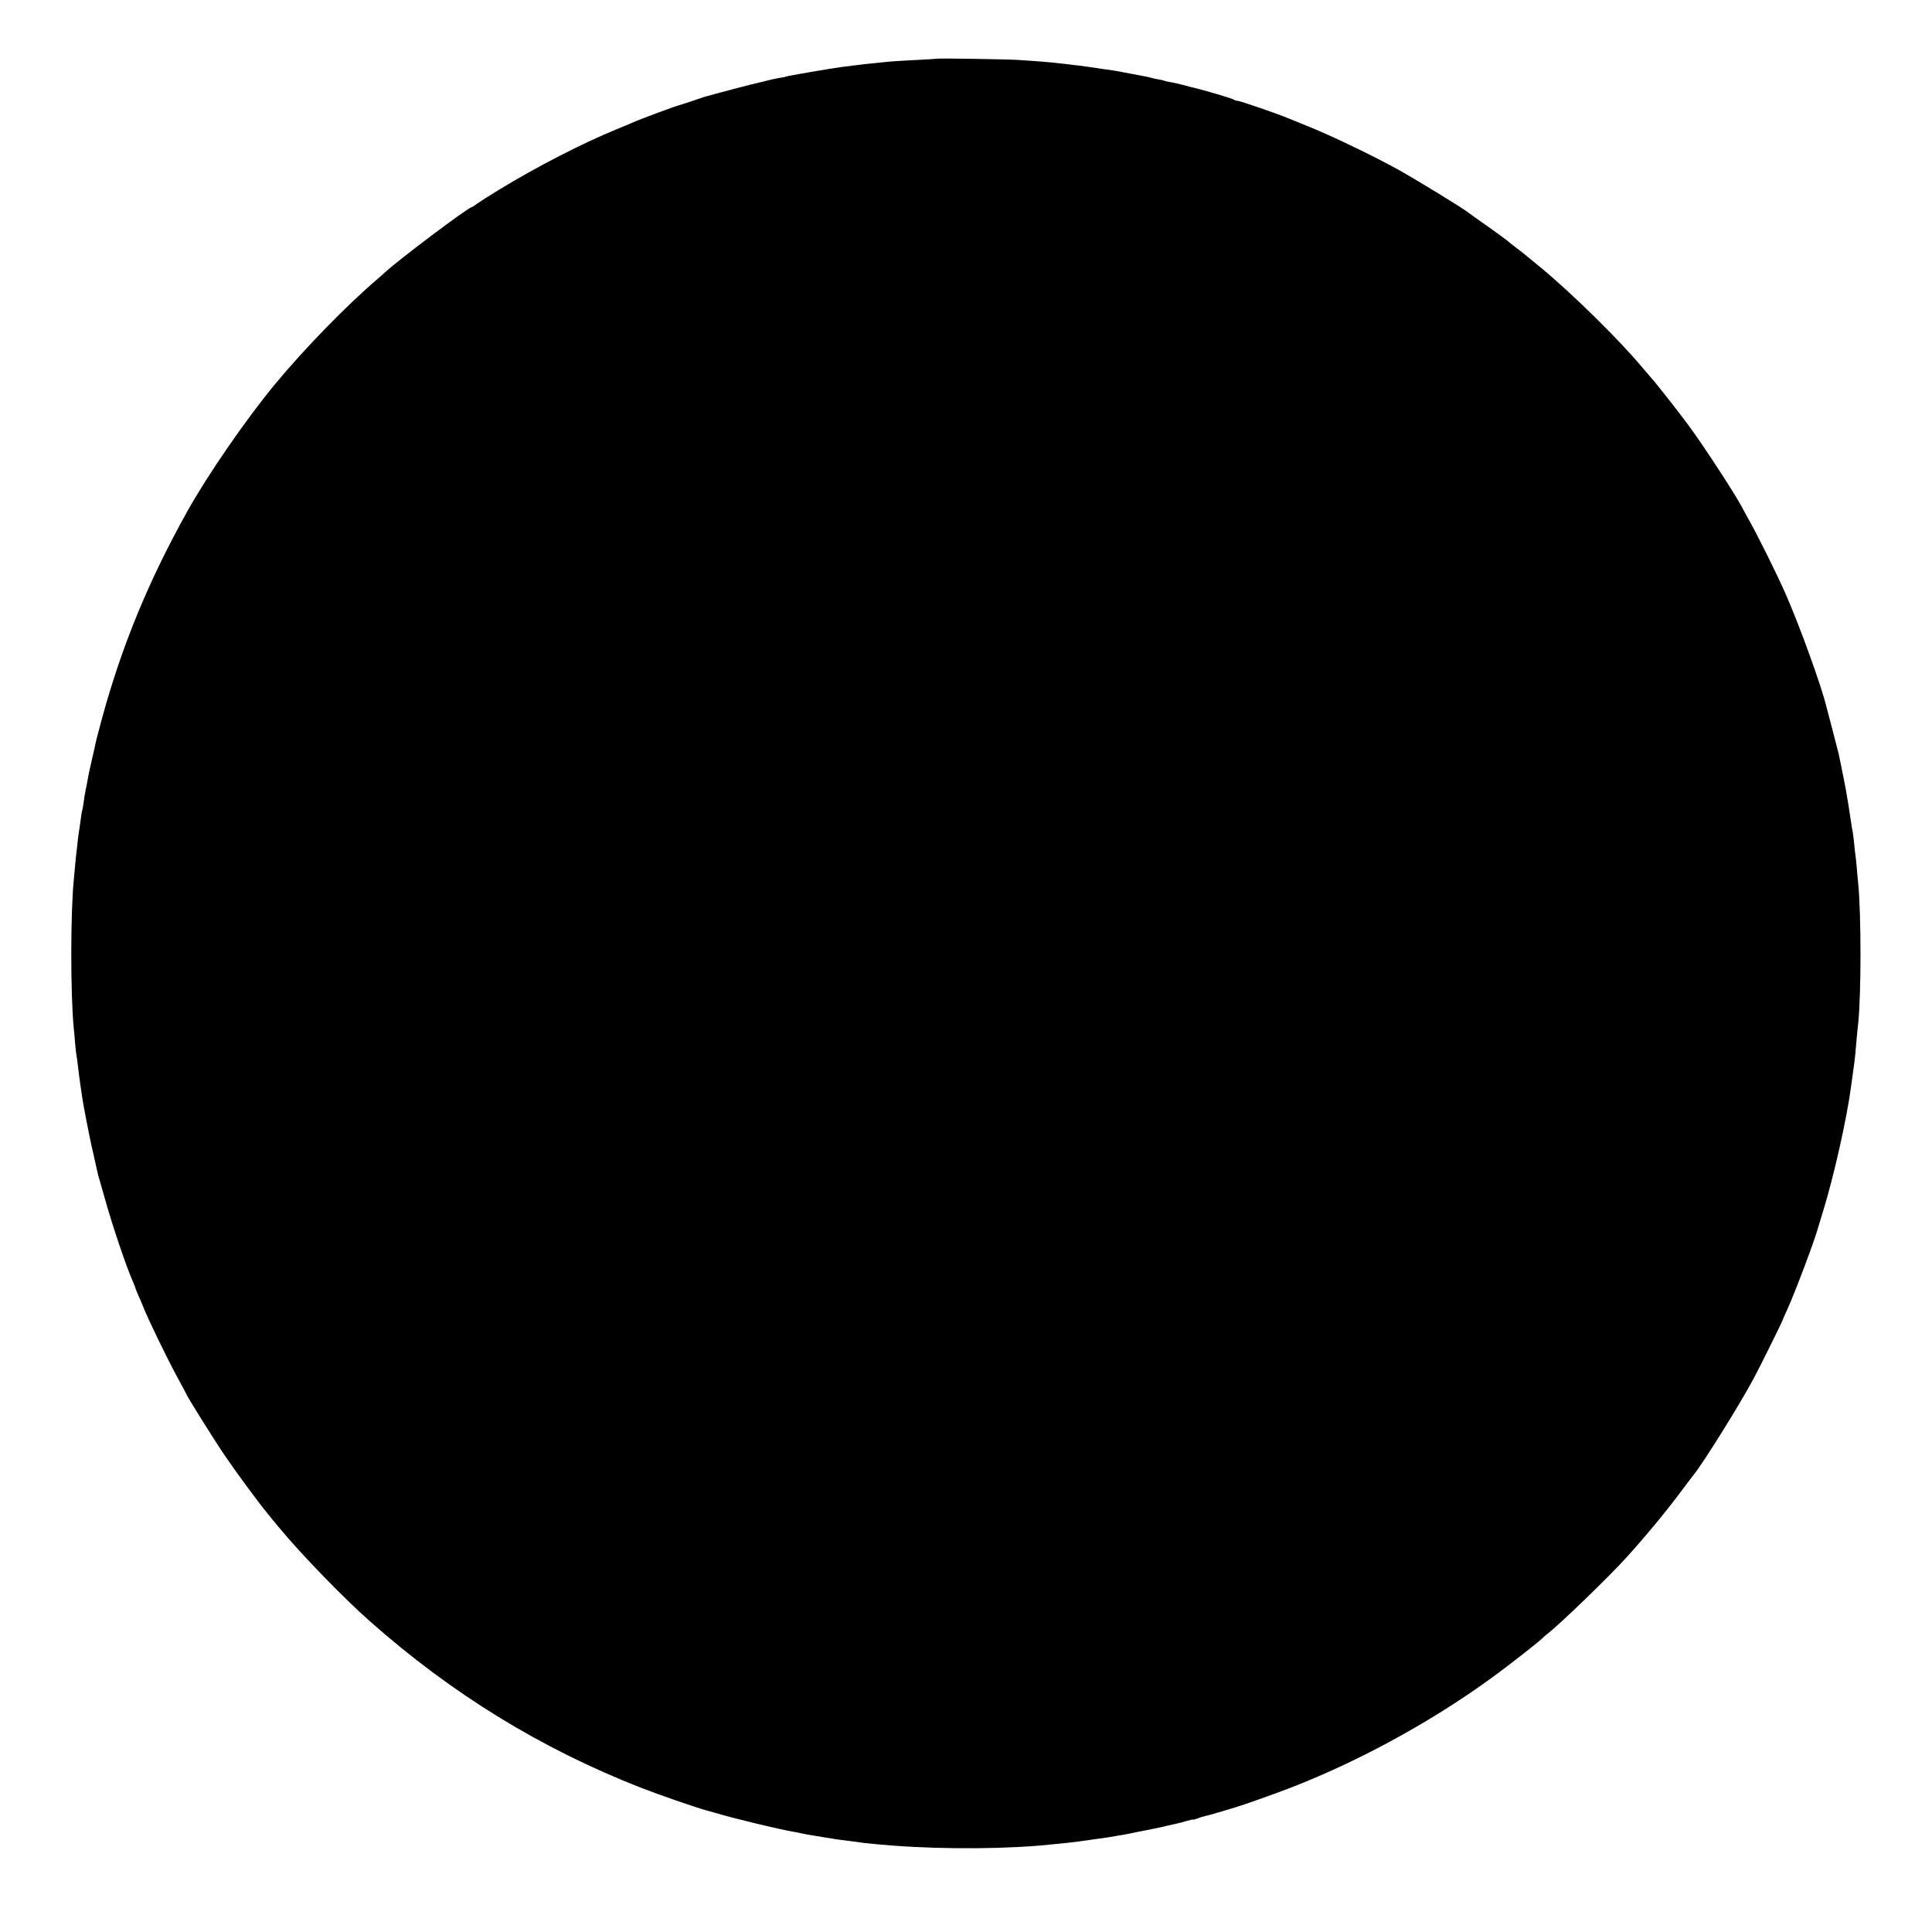
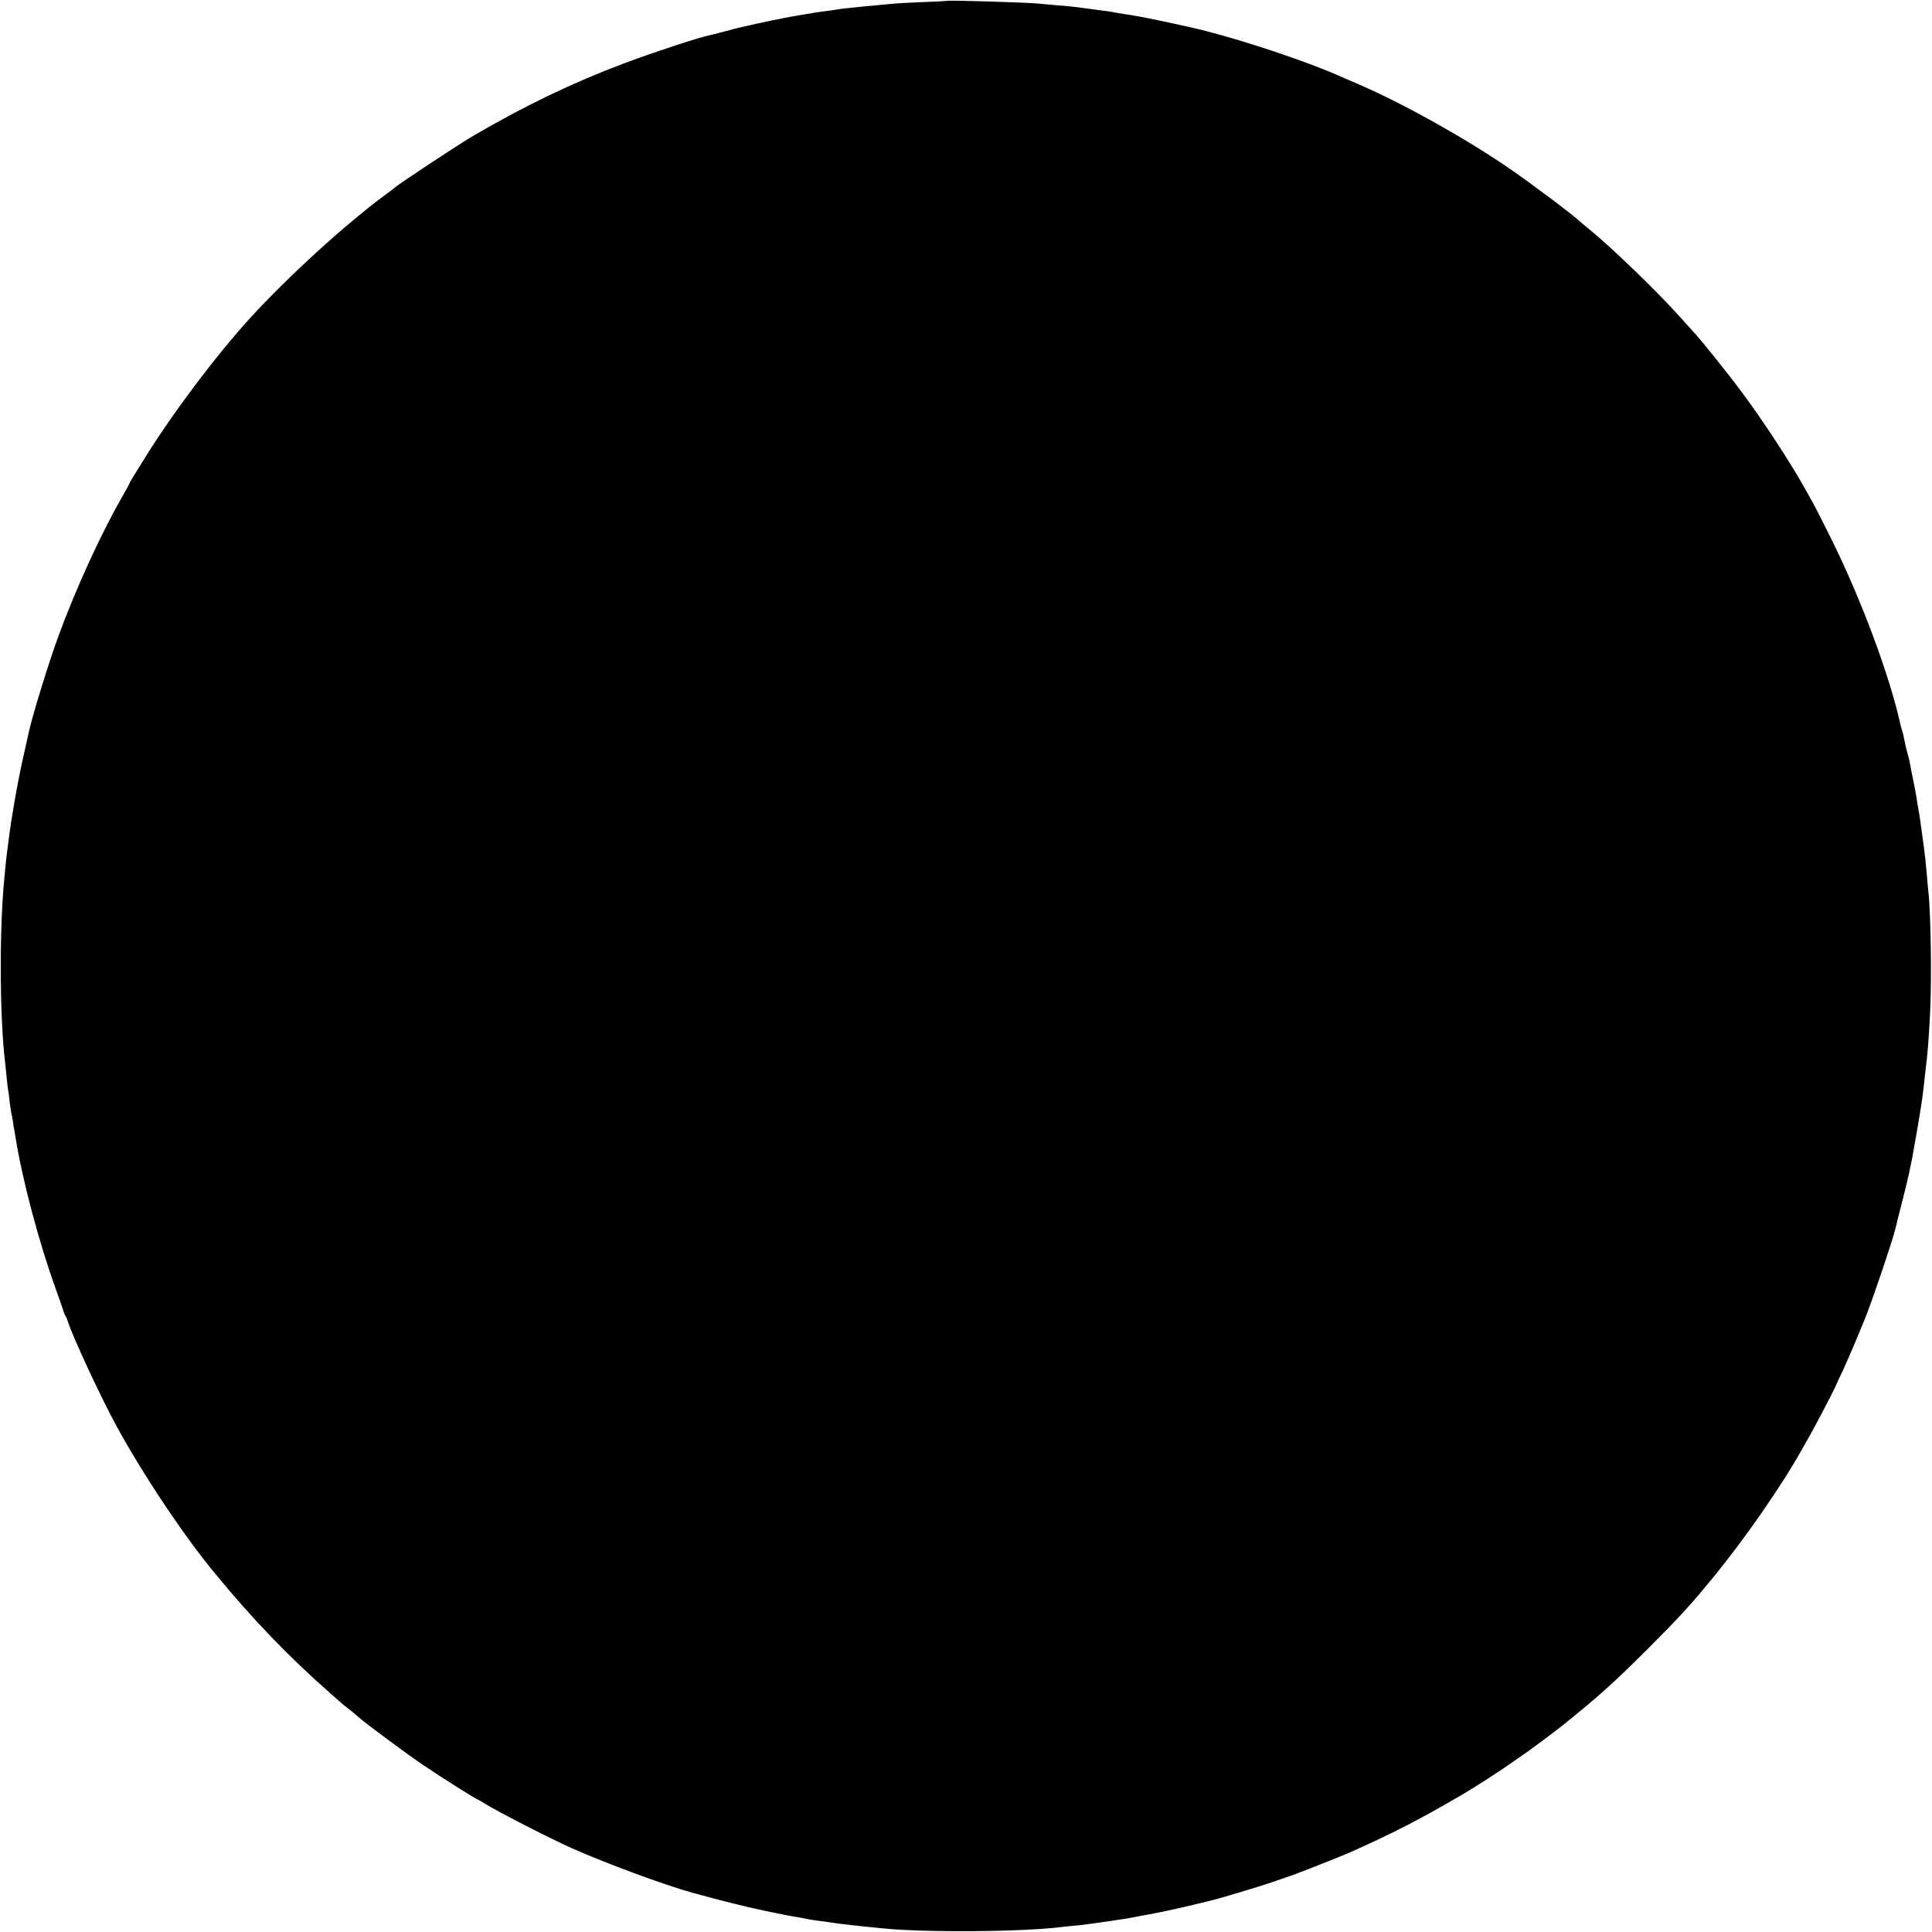
- <svg xmlns="http://www.w3.org/2000/svg" version="1.0" width="1399pt" height="1399pt" viewBox="0 0 1399 1399" preserveAspectRatio="xMidYMid meet">
-   <g transform="translate(0,1399) scale(0.1,-0.1)" fill="#000000" stroke="none">
-     <path d="M6788 13565 c-2 -1 -68 -5 -148 -9 -80 -4 -163 -9 -185 -11 -22 -2 -67 -6 -100 -10 -55 -5 -103 -10 -180 -20 -16 -2 -52 -7 -80 -10 -64 -8 -398 -65 -405 -70 -3 -2 -23 -6 -45 -9 -22 -4 -58 -11 -80 -17 -22 -6 -49 -13 -60 -15 -29 -5 -296 -75 -380 -99 -5 -1 -14 -4 -20 -5 -5 -2 -41 -14 -80 -27 -38 -13 -77 -26 -85 -28 -37 -8 -313 -111 -365 -135 -11 -5 -60 -26 -110 -46 -245 -100 -576 -270 -850 -437 -71 -43 -144 -90 -162 -103 -17 -13 -34 -24 -37 -24 -24 0 -535 -385 -628 -472 -7 -7 -31 -28 -53 -47 -221 -188 -533 -508 -746 -766 -209 -253 -485 -653 -634 -920 -279 -501 -471 -967 -615 -1492 -39 -146 -45 -167 -56 -223 -3 -13 -14 -62 -25 -109 -11 -47 -22 -101 -25 -120 -3 -20 -10 -55 -15 -78 -5 -23 -11 -63 -14 -89 -4 -26 -8 -50 -10 -53 -2 -3 -6 -30 -10 -60 -4 -30 -8 -62 -10 -71 -2 -9 -6 -41 -10 -71 -3 -30 -8 -70 -10 -89 -3 -19 -7 -66 -11 -105 -3 -38 -8 -83 -9 -100 -25 -241 -25 -832 -1 -1080 2 -16 7 -66 10 -110 4 -44 9 -87 11 -95 2 -8 6 -42 10 -75 6 -58 29 -218 40 -280 26 -141 58 -299 70 -345 1 -5 18 -78 20 -90 7 -35 18 -81 26 -105 5 -16 23 -79 40 -140 54 -194 157 -497 200 -592 10 -24 19 -45 19 -48 0 -4 9 -25 19 -49 11 -23 29 -67 41 -96 34 -86 169 -364 242 -499 38 -69 68 -126 68 -127 0 -9 209 -344 278 -444 82 -121 250 -349 309 -419 15 -19 54 -67 86 -105 159 -192 469 -512 659 -679 592 -524 1237 -919 1953 -1200 139 -54 398 -144 485 -168 25 -7 50 -14 55 -15 119 -37 471 -122 575 -139 19 -3 42 -8 50 -10 8 -2 29 -6 45 -9 17 -3 71 -12 120 -20 84 -14 109 -18 210 -30 22 -3 58 -8 80 -11 39 -5 118 -12 220 -20 374 -28 841 -24 1148 10 26 3 71 7 100 10 56 6 117 14 157 20 14 2 45 7 70 10 59 8 99 14 130 20 14 3 41 7 60 10 19 4 53 10 75 15 22 5 54 11 70 14 38 7 113 23 145 30 14 4 45 11 70 16 25 5 66 16 93 24 26 8 47 12 47 10 0 -2 12 1 28 7 15 6 35 13 45 15 42 10 58 14 157 44 119 35 165 51 370 125 532 193 1109 503 1580 849 103 75 329 252 345 270 6 6 23 22 39 34 92 71 448 415 576 557 136 150 289 335 404 490 37 50 74 98 82 108 70 87 330 504 431 692 44 81 213 422 213 430 0 2 15 36 34 77 53 116 199 503 221 588 2 8 18 60 35 115 80 258 175 683 205 915 3 25 10 74 15 110 6 36 12 90 15 120 3 30 7 82 10 115 3 33 7 77 10 98 23 213 23 802 0 1027 -3 25 -7 74 -10 110 -3 36 -7 74 -9 85 -2 12 -7 52 -10 90 -4 39 -9 77 -11 85 -2 8 -7 35 -10 60 -6 46 -34 218 -41 255 -2 11 -6 31 -9 45 -6 33 -34 169 -40 198 -3 12 -23 91 -45 175 -22 83 -42 161 -45 171 -34 144 -193 583 -293 811 -61 140 -217 454 -276 555 -14 25 -29 52 -33 60 -33 73 -282 456 -396 610 -72 98 -241 313 -267 340 -8 9 -35 40 -60 70 -168 203 -512 541 -740 730 -41 34 -84 69 -95 78 -11 10 -49 40 -85 67 -36 28 -67 53 -70 56 -3 3 -63 47 -135 98 -71 50 -139 98 -150 107 -43 33 -357 225 -490 300 -174 97 -478 244 -650 314 -71 29 -143 58 -160 65 -68 29 -347 125 -363 125 -10 0 -22 4 -28 9 -7 7 -228 72 -290 86 -11 2 -46 11 -78 20 -33 9 -76 18 -95 21 -20 3 -39 8 -42 10 -3 2 -21 6 -40 9 -19 3 -42 8 -51 11 -19 6 -29 8 -148 30 -47 9 -92 17 -100 19 -8 2 -51 8 -95 14 -44 7 -96 14 -115 17 -44 6 -80 11 -150 19 -30 3 -71 8 -90 10 -42 5 -154 14 -265 21 -79 5 -582 13 -587 9z" />
+ <svg xmlns="http://www.w3.org/2000/svg" version="1.0" width="1297pt" height="1297pt" viewBox="0 0 1297 1297" preserveAspectRatio="xMidYMid meet">
+   <g transform="translate(0,1297) scale(0.1,-0.1)" fill="#000000" stroke="none">
+     <path d="M6357 12964 c-1 -1 -74 -5 -162 -8 -88 -4 -178 -8 -200 -11 -22 -2 -69 -6 -105 -10 -128 -11 -250 -24 -280 -30 -14 -3 -45 -7 -70 -10 -48 -6 -48 -6 -190 -30 -79 -13 -261 -51 -345 -71 -11 -3 -31 -7 -45 -10 -14 -3 -34 -8 -45 -11 -11 -4 -24 -8 -30 -9 -5 -1 -30 -7 -55 -14 -25 -7 -53 -14 -63 -16 -70 -13 -388 -118 -582 -191 -342 -129 -663 -283 -1010 -486 -103 -61 -502 -324 -525 -347 -3 -3 -32 -25 -65 -49 -268 -198 -646 -543 -902 -822 -230 -252 -516 -631 -708 -939 -67 -107 -105 -170 -105 -173 0 -3 -25 -49 -56 -103 -143 -251 -309 -616 -422 -925 -65 -177 -171 -522 -197 -637 -2 -9 -18 -80 -35 -157 -28 -122 -56 -271 -74 -385 -3 -19 -8 -46 -10 -60 -4 -22 -19 -133 -31 -230 -5 -37 -15 -146 -21 -214 -29 -350 -24 -900 11 -1186 2 -19 7 -63 10 -98 4 -35 8 -73 10 -84 3 -11 7 -46 10 -77 4 -31 9 -64 11 -74 3 -10 7 -32 10 -50 2 -18 6 -43 9 -57 2 -14 7 -41 10 -60 46 -286 158 -706 270 -1015 20 -55 41 -116 47 -135 5 -19 14 -39 18 -45 4 -5 11 -21 15 -35 27 -92 224 -515 329 -707 179 -327 452 -736 661 -988 256 -311 497 -560 764 -795 41 -36 79 -70 85 -75 6 -6 29 -24 50 -40 22 -17 51 -41 65 -54 43 -39 318 -243 436 -323 120 -81 353 -228 361 -228 2 0 23 -12 47 -27 80 -51 433 -232 587 -301 227 -101 619 -246 810 -299 196 -54 374 -98 495 -123 130 -27 157 -32 240 -46 17 -3 37 -7 45 -9 8 -2 38 -6 65 -10 28 -3 61 -7 75 -10 23 -4 70 -10 155 -20 17 -2 59 -6 95 -10 36 -4 81 -8 100 -10 287 -30 954 -25 1220 10 19 2 64 7 100 10 36 4 124 15 195 26 124 18 148 22 205 34 14 2 39 7 55 10 56 9 220 44 305 65 47 11 95 23 108 26 51 10 337 96 434 129 57 20 108 37 113 39 37 11 357 137 425 168 288 130 436 206 715 368 103 59 282 175 380 245 28 19 61 43 75 52 25 17 211 156 240 180 246 198 346 288 575 517 219 219 281 288 436 476 210 257 458 613 592 853 15 26 39 68 54 95 35 60 160 300 173 330 5 13 28 62 51 110 22 48 61 137 86 197 25 61 51 124 58 140 45 106 195 551 210 619 2 12 20 82 39 156 19 74 42 167 50 205 8 39 18 84 21 100 8 40 53 298 60 349 4 23 8 52 10 66 2 14 6 50 10 80 3 30 8 71 10 90 17 146 20 178 31 375 13 230 7 692 -11 845 -2 19 -7 69 -10 110 -7 80 -11 121 -19 179 -3 20 -10 72 -16 117 -6 44 -12 90 -14 101 -6 30 -17 94 -21 125 -2 14 -11 62 -20 105 -9 43 -19 92 -21 108 -3 17 -11 53 -19 80 -8 28 -17 66 -20 85 -3 19 -10 49 -16 66 -5 17 -12 41 -14 53 -71 320 -265 840 -465 1241 -53 107 -106 211 -117 230 -11 19 -35 62 -53 95 -100 179 -276 449 -425 650 -91 123 -286 366 -330 411 -5 6 -41 46 -80 89 -145 163 -455 464 -609 590 -27 22 -54 45 -60 50 -56 53 -333 261 -486 366 -298 204 -711 434 -1000 559 -41 18 -95 41 -120 52 -217 98 -626 236 -930 314 -104 26 -388 87 -460 98 -14 3 -45 8 -70 11 -25 4 -54 9 -65 11 -22 5 -55 10 -130 19 -27 4 -63 8 -80 11 -59 8 -101 13 -185 19 -47 4 -101 9 -120 11 -86 8 -607 24 -613 18z" />
  </g>
</svg>
